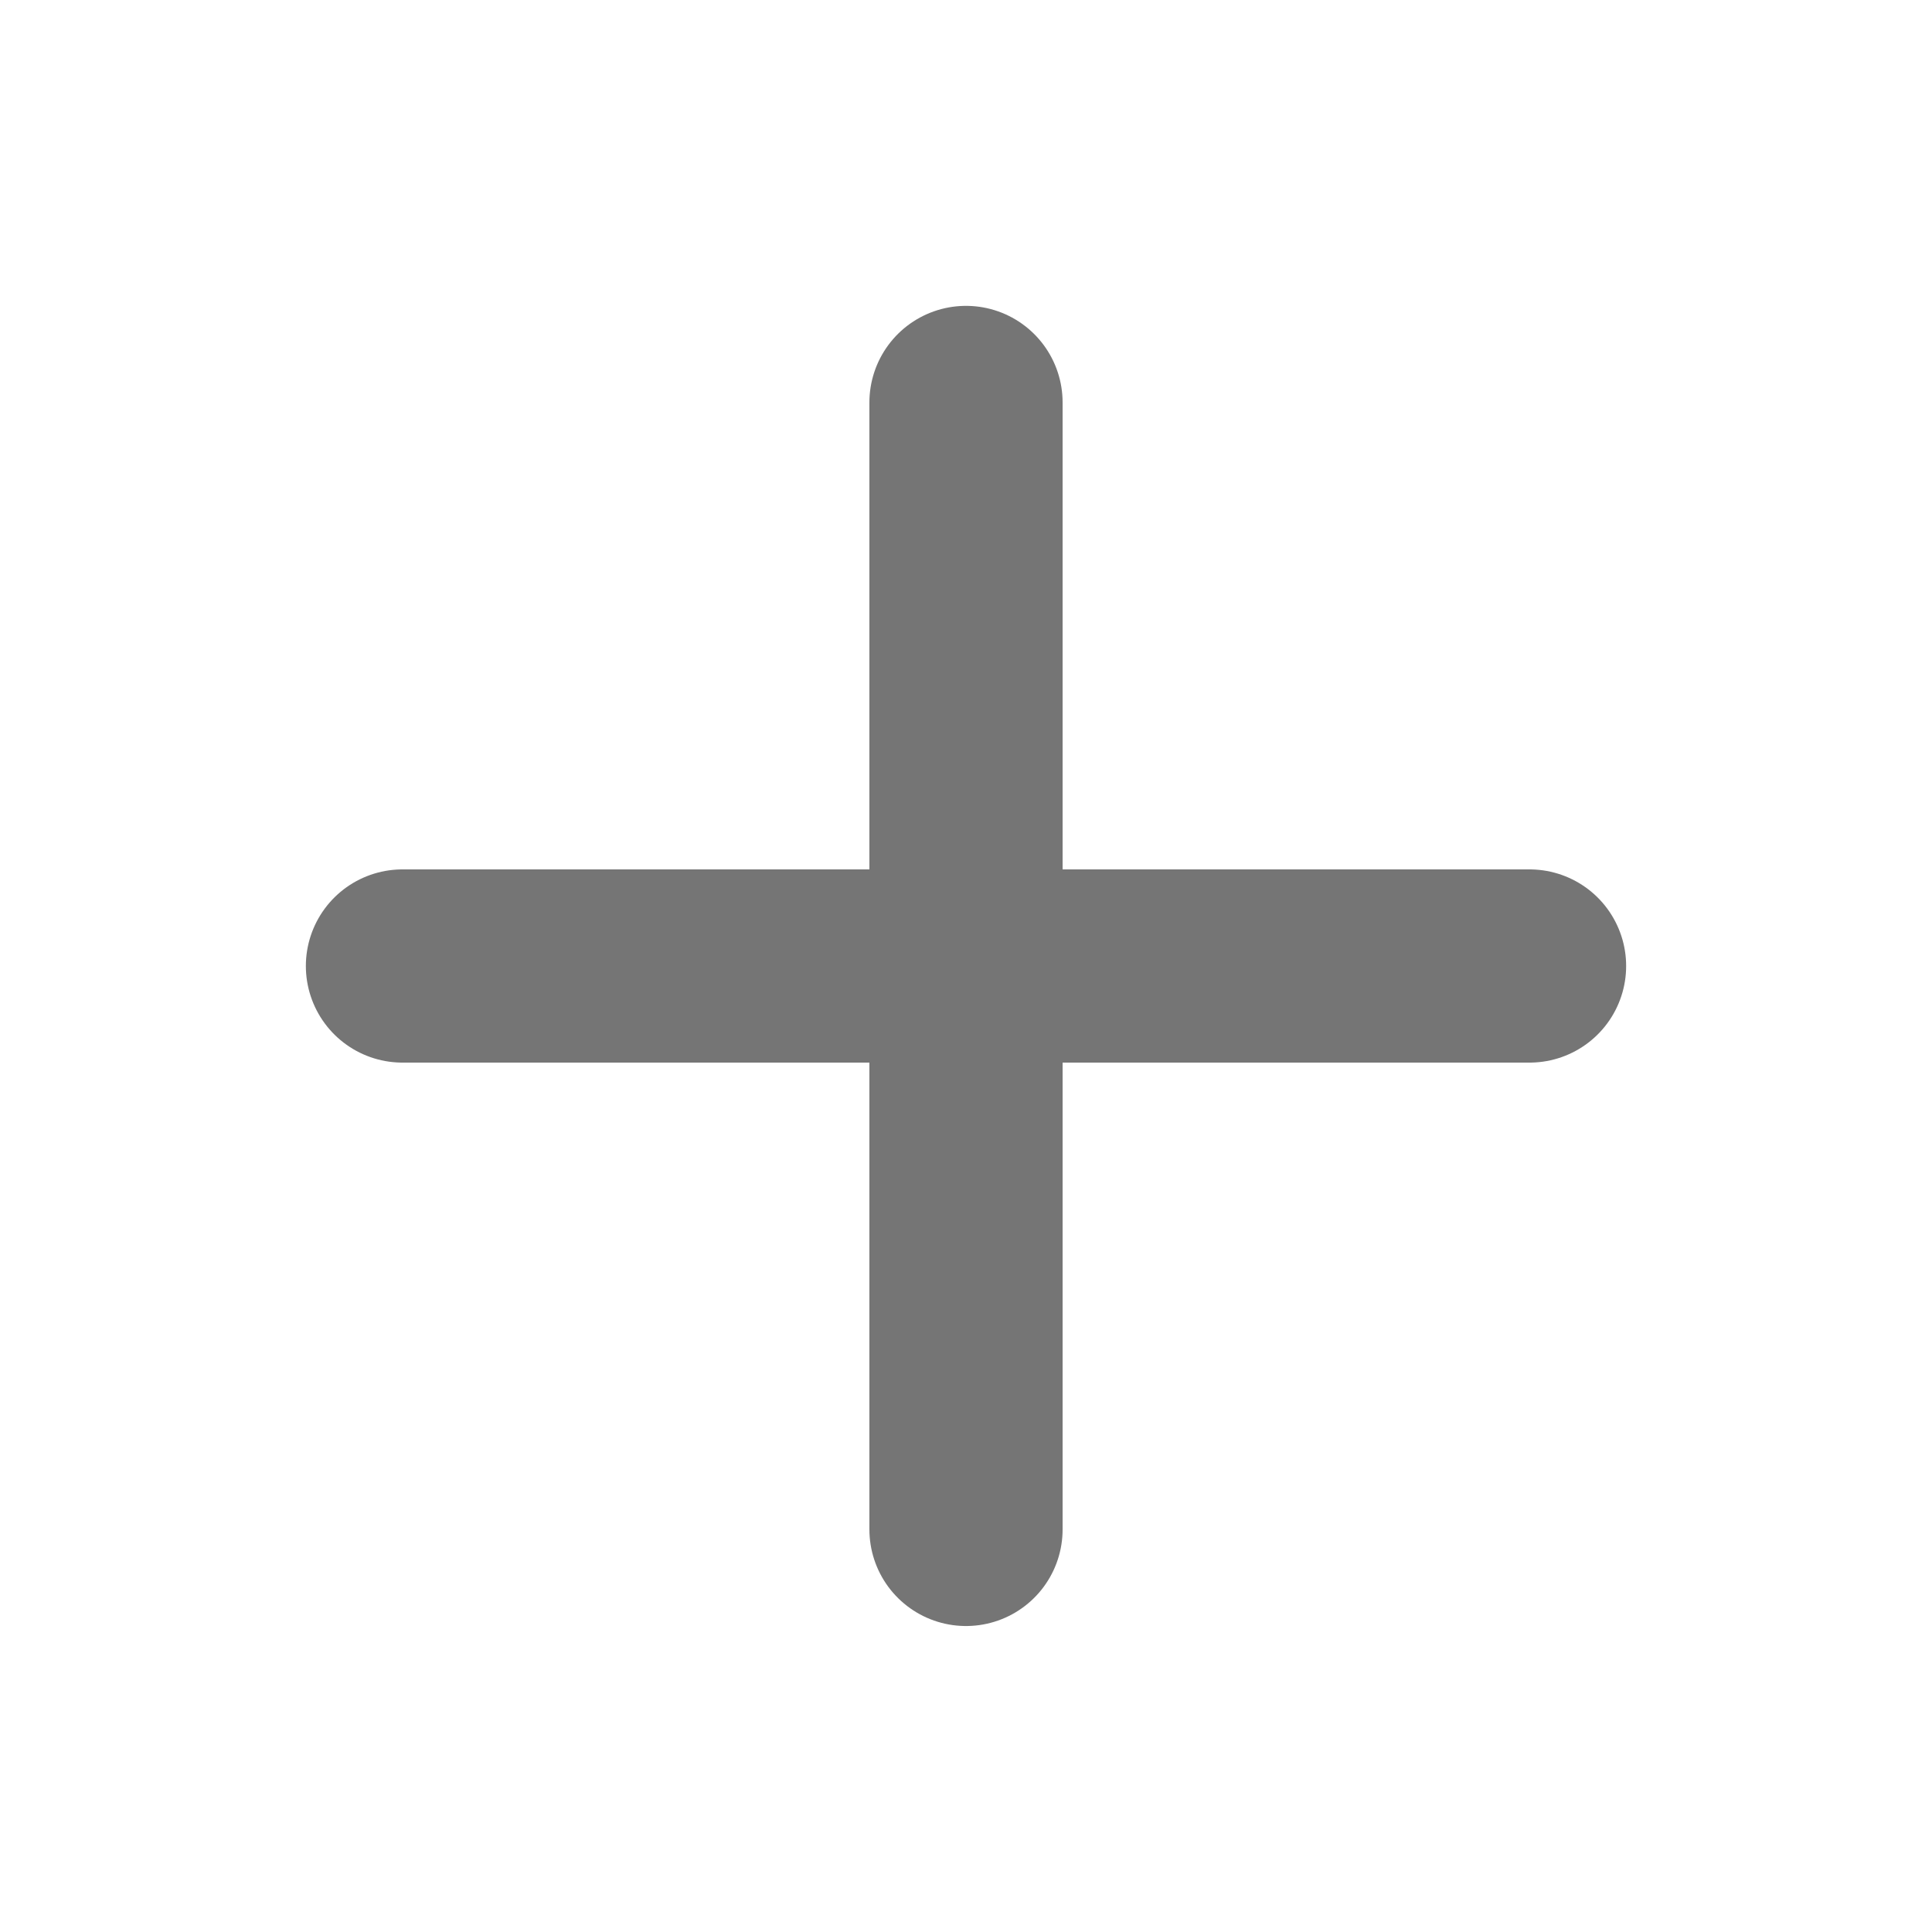
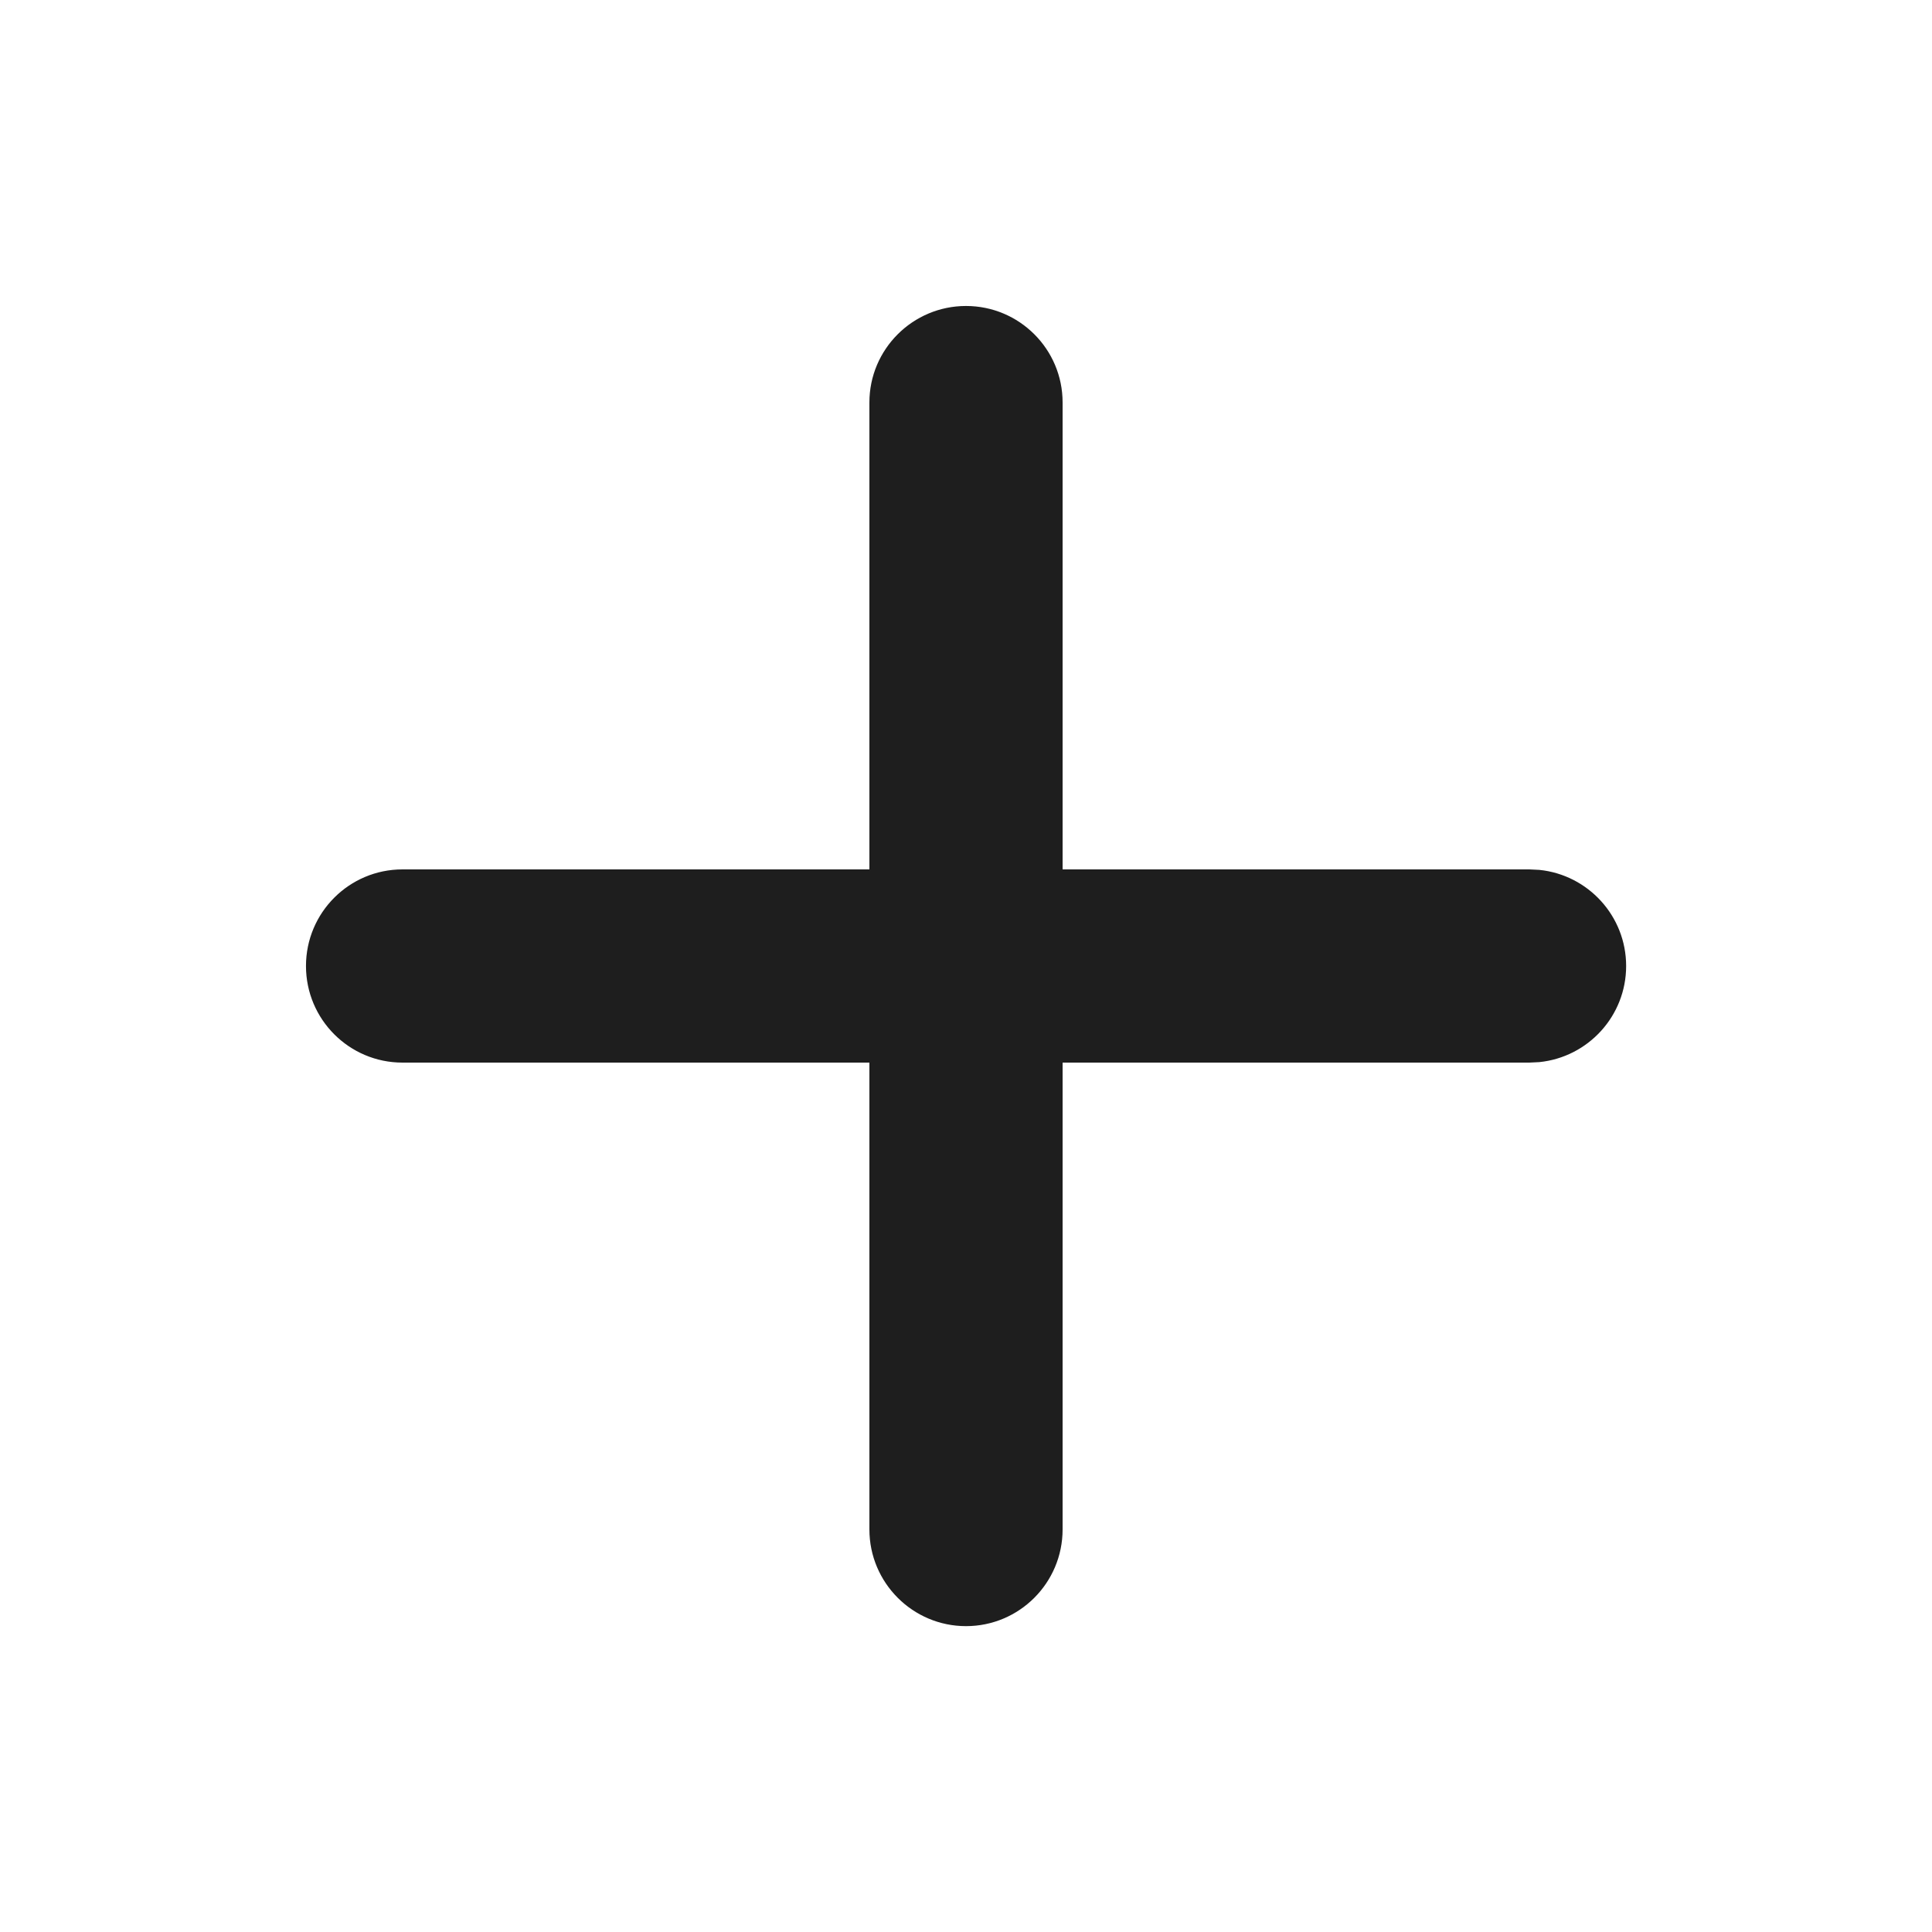
<svg xmlns="http://www.w3.org/2000/svg" width="16" height="16" viewBox="0 0 16 16" fill="none">
-   <path d="M8 3.333V12.666M3.333 8H12.667" stroke="#757575" stroke-width="1.6" stroke-linecap="round" stroke-linejoin="round" />
+   <path d="M7.2 12.666V8.8H3.333C2.892 8.8 2.534 8.442 2.534 8C2.534 7.558 2.892 7.2 3.333 7.2H7.2V3.333C7.2 2.892 7.559 2.534 8 2.534C8.442 2.534 8.8 2.892 8.8 3.333V7.2H12.666L12.748 7.204C13.152 7.245 13.467 7.586 13.467 8C13.467 8.414 13.152 8.755 12.748 8.796L12.666 8.8H8.8V12.666C8.8 13.108 8.442 13.467 8 13.467C7.559 13.467 7.2 13.108 7.2 12.666Z" fill="#1E1E1E" />
</svg>
